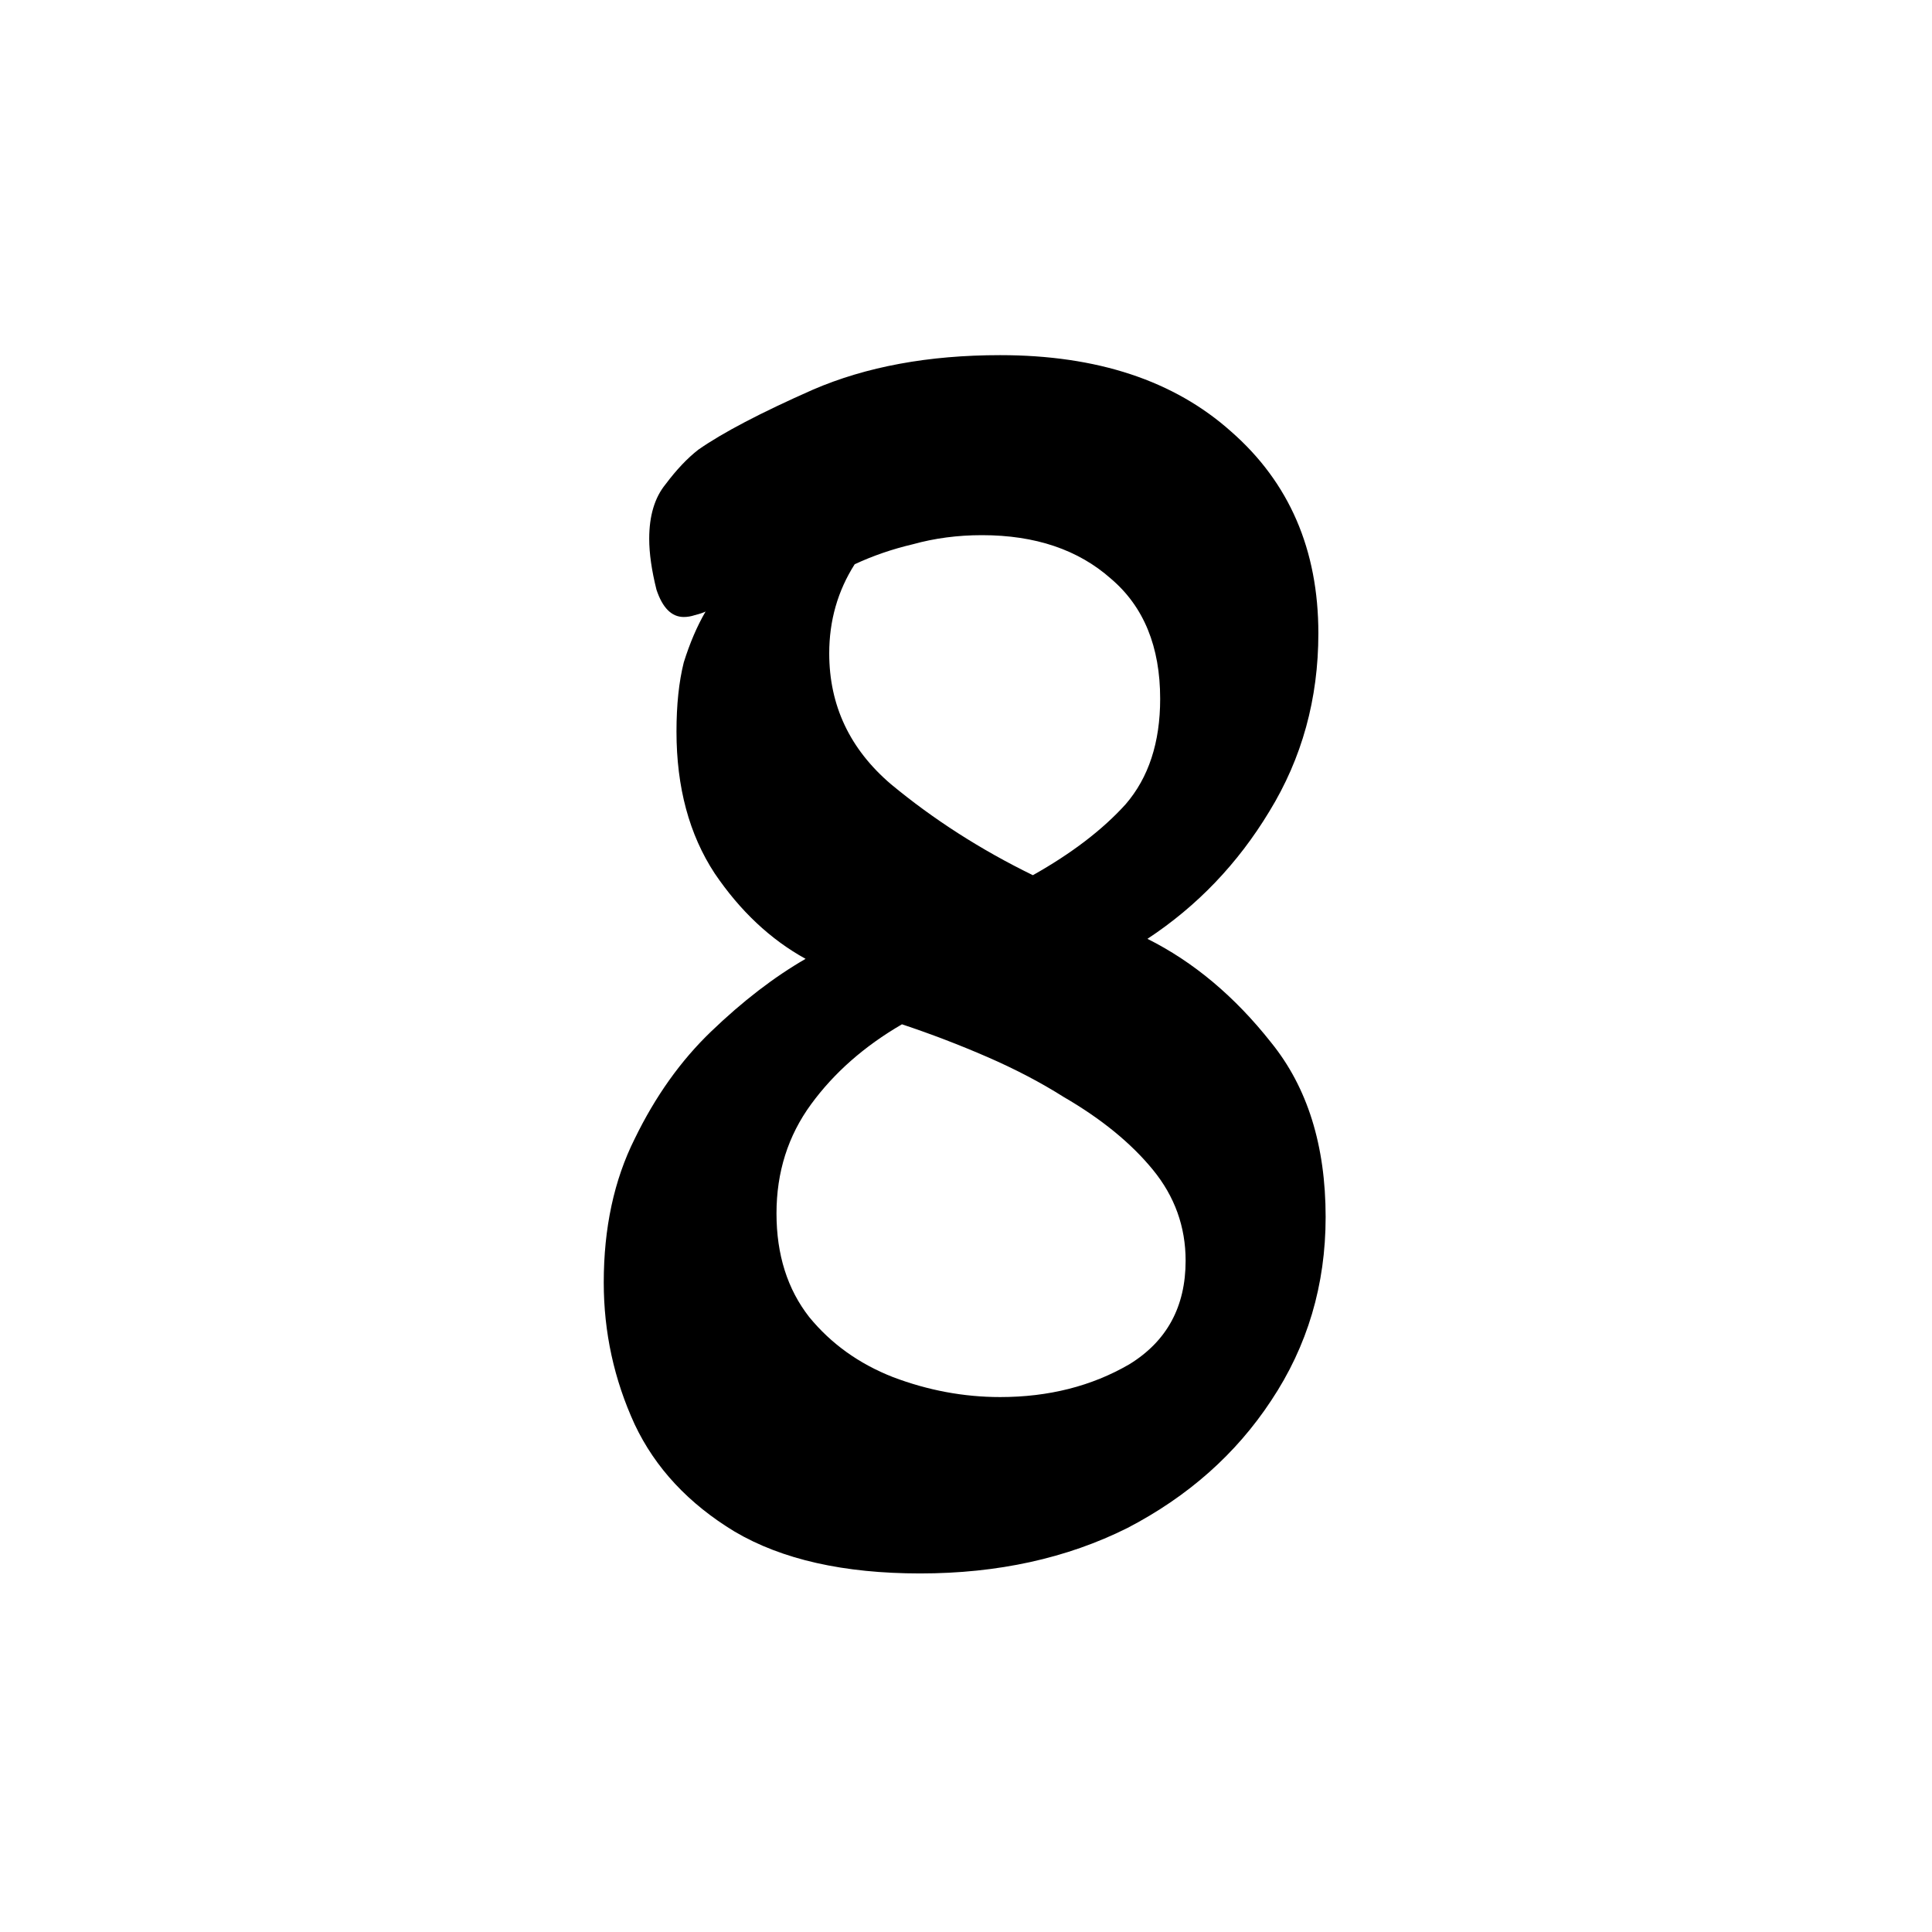
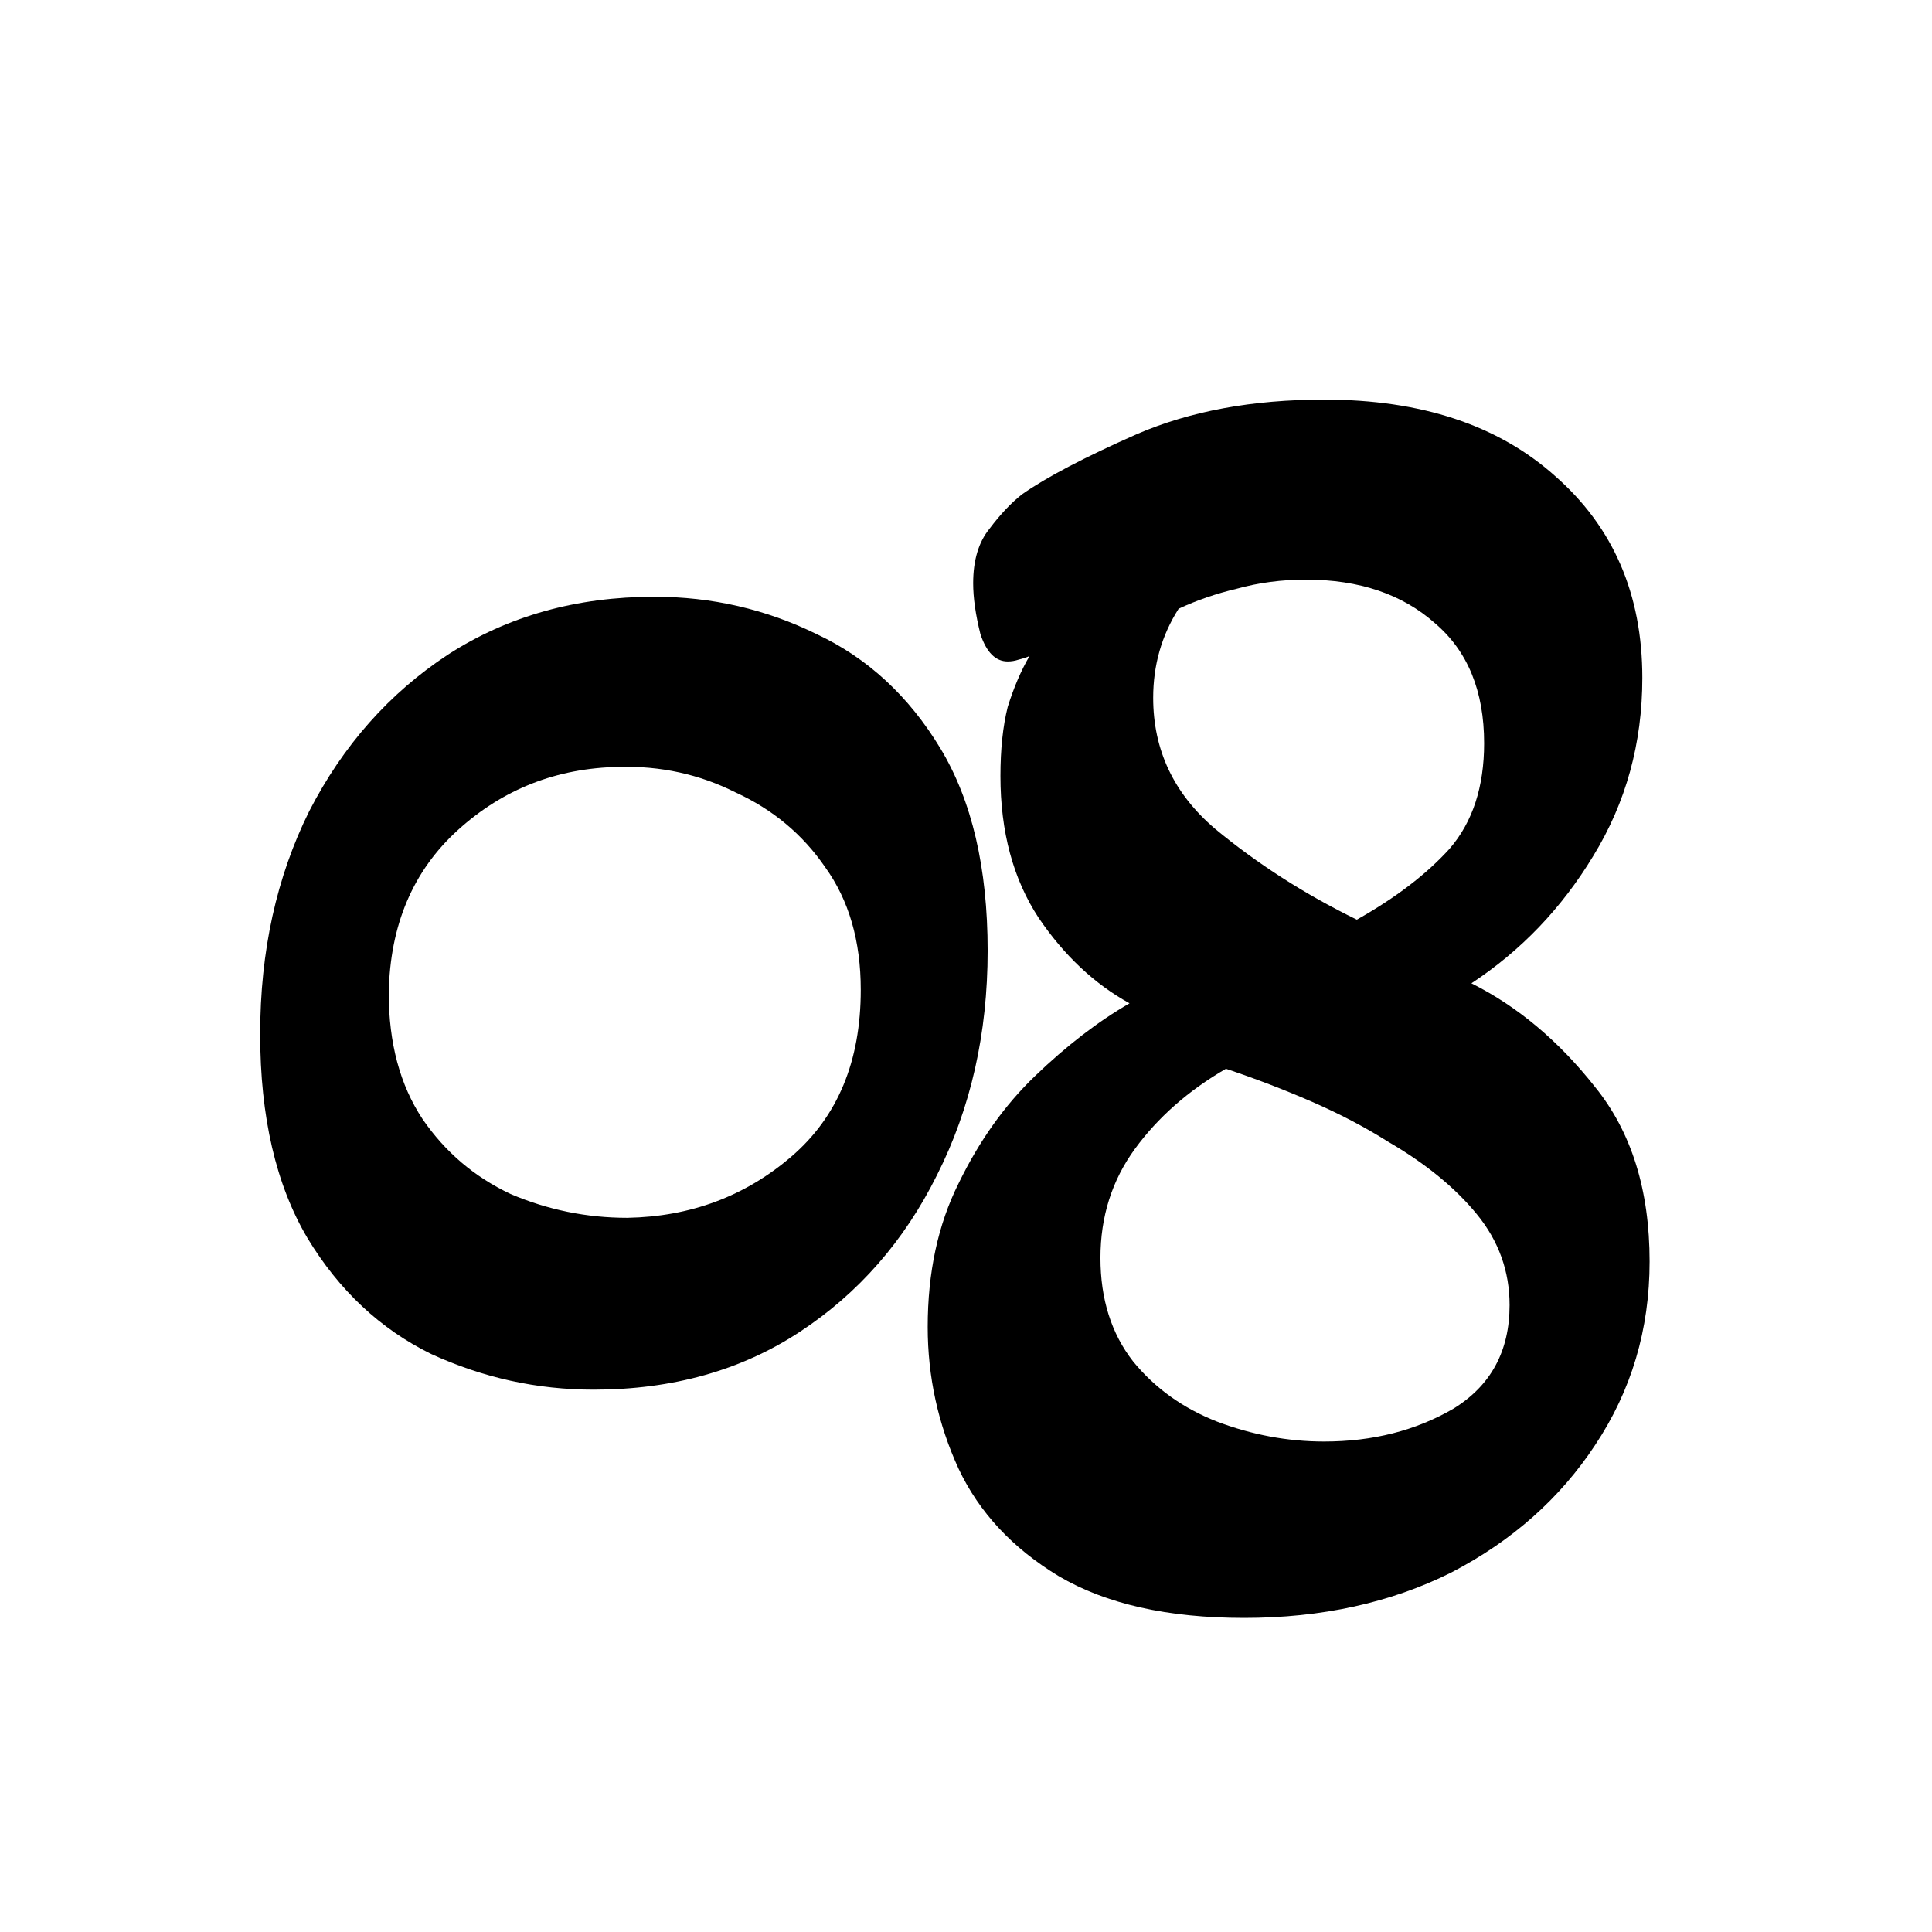
- <svg xmlns="http://www.w3.org/2000/svg" fill="none" height="272" viewBox="0 0 272 272" width="272">
-   <path d="m129.544 221.52c-10.752 0-19.456-1.963-26.112-5.888-6.485-3.925-11.179-8.96-14.08-15.104-2.901-6.315-4.352-12.971-4.352-19.968 0-7.68 1.451-14.421 4.352-20.224 2.901-5.973 6.485-11.008 10.752-15.104 4.437-4.267 8.875-7.68 13.312-10.24-4.949-2.731-9.216-6.741-12.8-12.032-3.584-5.461-5.376-12.117-5.376-19.968 0-3.755.341-6.997 1.024-9.728.853-2.731 1.877-5.12 3.072-7.168-.341.171-.853.341-1.536.512-.512.171-1.024.256-1.536.256-1.707 0-2.987-1.28-3.84-3.84-.683-2.731-1.024-5.12-1.024-7.168 0-3.243.768-5.803 2.304-7.68 1.536-2.048 3.072-3.669 4.608-4.864 3.413-2.389 8.789-5.205 16.128-8.448 7.509-3.243 16.299-4.864 26.368-4.864 13.653 0 24.491 3.584 32.512 10.752 8.192 7.168 12.288 16.64 12.288 28.416 0 9.216-2.304 17.579-6.912 25.088-4.437 7.339-10.155 13.312-17.152 17.92 6.485 3.243 12.288 8.107 17.408 14.592 5.12 6.315 7.68 14.507 7.68 24.576 0 9.557-2.56 18.176-7.68 25.856-4.949 7.509-11.691 13.483-20.224 17.92-8.533 4.267-18.261 6.4-29.184 6.4zm15.872-98.304c5.461-3.072 9.813-6.4 13.056-9.984 3.243-3.755 4.864-8.704 4.864-14.848 0-7.339-2.304-12.971-6.912-16.896-4.608-4.096-10.667-6.144-18.176-6.144-3.413 0-6.656.427-9.728 1.28-2.901.683-5.632 1.621-8.192 2.816-2.389 3.755-3.584 7.936-3.584 12.544 0 7.339 2.901 13.483 8.704 18.432 5.973 4.949 12.629 9.216 19.968 12.8zm-4.608 73.472c6.827 0 12.885-1.536 18.176-4.608 5.291-3.243 7.936-8.107 7.936-14.592 0-4.779-1.536-9.045-4.608-12.8s-7.253-7.168-12.544-10.24c-3.243-2.048-6.827-3.925-10.752-5.632s-7.936-3.243-12.032-4.608c-5.291 3.072-9.557 6.827-12.8 11.264s-4.864 9.557-4.864 15.36 1.536 10.667 4.608 14.592c3.072 3.755 6.997 6.571 11.776 8.448 4.949 1.877 9.984 2.816 15.104 2.816z" fill="rgb(0,0,0)" />
+ <svg xmlns="http://www.w3.org/2000/svg" fill="none" height="272" viewBox="0 0 272 272" width="272" version="1.1" id="svg2" xml:space="preserve">
+   <defs id="defs2" />
+   <g id="layer1" style="display:inline">
+     <g style="display:inline;fill:none" id="g4" transform="matrix(0.9303963,0,0,0.9357734,-39.18333,12.89519)">
+       <path d="m 131.917,195.296 c -8.533,0 -16.725,-1.792 -24.576,-5.376 -7.68,-3.755 -13.909,-9.557 -18.688,-17.408 -4.779,-8.021 -7.168,-18.261 -7.168,-30.72 0,-12.459 2.475,-23.637 7.424,-33.536 5.12,-9.899 12.117,-17.749 20.992,-23.552 9.045,-5.803 19.456,-8.704 31.232,-8.704 8.704,0 16.896,1.877 24.576,5.632 7.68,3.584 13.909,9.301 18.688,17.152 4.779,7.851 7.168,18.005 7.168,30.464 0,12.459 -2.56,23.723 -7.68,33.792 -4.949,9.899 -11.861,17.749 -20.736,23.552 -8.875,5.803 -19.285,8.704 -31.232,8.704 z m 5.12,-25.856 c 9.557,-0.171 17.835,-3.243 24.832,-9.216 6.997,-5.973 10.496,-14.336 10.496,-25.088 0,-7.339 -1.792,-13.483 -5.376,-18.432 -3.413,-4.949 -7.936,-8.704 -13.568,-11.264 -5.461,-2.731 -11.349,-4.011 -17.664,-3.84 -9.387,0.171 -17.493,3.328 -24.32,9.472 -6.827,6.144 -10.325,14.336 -10.496,24.576 0,7.509 1.707,13.824 5.12,18.944 3.413,4.949 7.851,8.704 13.312,11.264 5.632,2.389 11.52,3.584 17.664,3.584 z" fill="#000000" id="path1-3" />
+     </g>
+     <g style="display:none;fill:none" id="g9" transform="matrix(0.939262,0,0,0.9678082,58.20462,8.205679)">
+       <path d="m 130.835,221.007 c -10.24,0 -18.688,-2.474 -25.344,-7.424 -6.485,-5.12 -11.264,-12.117 -14.336,-20.992 -3.072,-8.874 -4.779,-19.029 -5.12,-30.464 -0.341,-15.53 1.792,-29.952 6.4,-43.264 4.608,-13.482 11.094,-25.344 19.456,-35.584 8.363,-10.24 17.835,-18.176 28.416,-23.808 4.95,-2.56 10.24,-4.608 15.872,-6.144 5.632,-1.707 10.667,-2.475 15.104,-2.304 3.755,0.171 6.315,1.109 7.68,2.816 1.366,1.536 2.048,3.84 2.048,6.912 0,2.901 -0.512,5.973 -1.536,9.216 -0.853,3.072 -2.133,5.717 -3.84,7.936 -1.536,2.048 -3.413,3.072 -5.632,3.072 -1.365,0 -2.56,-0.171 -3.584,-0.512 -0.682,-0.171 -1.45,-0.256 -2.304,-0.256 -0.853,-0.171 -1.962,-0.256 -3.328,-0.256 -11.093,0 -21.248,3.755 -30.464,11.264 -9.216,7.339 -15.786,17.579 -19.712,30.72 4.95,-4.096 10.07,-6.997 15.36,-8.704 5.291,-1.877 10.838,-2.816 16.64,-2.816 12.971,0 23.211,4.267 30.72,12.8 7.68,8.534 11.606,20.395 11.776,35.584 0.171,11.264 -2.048,21.675 -6.656,31.232 -4.437,9.387 -10.752,16.896 -18.944,22.528 -8.192,5.632 -17.749,8.448 -28.672,8.448 z m 6.912,-26.624 c 8.534,0 15.446,-2.645 20.736,-7.936 5.291,-5.461 7.851,-12.458 7.68,-20.992 -0.17,-9.045 -3.157,-16.042 -8.96,-20.992 -5.802,-5.12 -12.97,-7.68 -21.504,-7.68 -5.461,0 -10.666,1.024 -15.616,3.072 -4.778,2.048 -9.301,4.95 -13.568,8.704 -0.682,7.851 0,15.275 2.048,22.272 2.219,6.998 5.803,12.715 10.752,17.152 4.95,4.267 11.094,6.4 18.432,6.4 z" fill="#000000" id="path1-6" />
+     </g>
+     <g style="display:inline;fill:none" id="g11" transform="translate(45.60855,6.260121)">
+       <path d="m 129.544,221.52 c -10.752,0 -19.456,-1.963 -26.112,-5.888 -6.485,-3.925 -11.179,-8.96 -14.08,-15.104 C 86.451,194.213 85,187.557 85,180.56 c 0,-7.68 1.451,-14.421 4.352,-20.224 2.901,-5.973 6.485,-11.008 10.752,-15.104 4.437,-4.267 8.875,-7.68 13.312,-10.24 -4.949,-2.731 -9.216,-6.741 -12.8,-12.032 -3.584,-5.461 -5.376,-12.117 -5.376,-19.968 0,-3.755 0.341,-6.997 1.024,-9.728 0.853,-2.731 1.877,-5.12 3.072,-7.168 -0.341,0.171 -0.853,0.341 -1.536,0.512 -0.512,0.171 -1.024,0.256 -1.536,0.256 -1.707,0 -2.987,-1.28 -3.84,-3.84 -0.683,-2.731 -1.024,-5.12 -1.024,-7.168 0,-3.243 0.768,-5.803 2.304,-7.68 1.536,-2.048 3.072,-3.669 4.608,-4.864 3.413,-2.389 8.789,-5.205 16.128,-8.448 7.509,-3.243 16.299,-4.864 26.368,-4.864 13.653,0 24.491,3.584 32.512,10.752 8.192,7.168 12.288,16.64 12.288,28.416 0,9.216 -2.304,17.579 -6.912,25.088 -4.437,7.339 -10.155,13.312 -17.152,17.92 6.485,3.243 12.288,8.107 17.408,14.592 5.12,6.315 7.68,14.507 7.68,24.576 0,9.557 -2.56,18.176 -7.68,25.856 -4.949,7.509 -11.691,13.483 -20.224,17.92 -8.533,4.267 -18.261,6.4 -29.184,6.4 z m 15.872,-98.304 c 5.461,-3.072 9.813,-6.4 13.056,-9.984 3.243,-3.755 4.864,-8.704 4.864,-14.848 0,-7.339 -2.304,-12.971 -6.912,-16.896 -4.608,-4.096 -10.667,-6.144 -18.176,-6.144 -3.413,0 -6.656,0.427 -9.728,1.28 -2.901,0.683 -5.632,1.621 -8.192,2.816 -2.389,3.755 -3.584,7.936 -3.584,12.544 0,7.339 2.901,13.483 8.704,18.432 5.973,4.949 12.629,9.216 19.968,12.8 z m -4.608,73.472 c 6.827,0 12.885,-1.536 18.176,-4.608 5.291,-3.243 7.936,-8.107 7.936,-14.592 0,-4.779 -1.536,-9.045 -4.608,-12.8 -3.072,-3.755 -7.253,-7.168 -12.544,-10.24 -3.243,-2.048 -6.827,-3.925 -10.752,-5.632 -3.925,-1.707 -7.936,-3.243 -12.032,-4.608 -5.291,3.072 -9.557,6.827 -12.8,11.264 -3.243,4.437 -4.864,9.557 -4.864,15.36 0,5.803 1.536,10.667 4.608,14.592 3.072,3.755 6.997,6.571 11.776,8.448 4.949,1.877 9.984,2.816 15.104,2.816 z" fill="#000000" id="path1-52" />
+     </g>
+   </g>
</svg>
